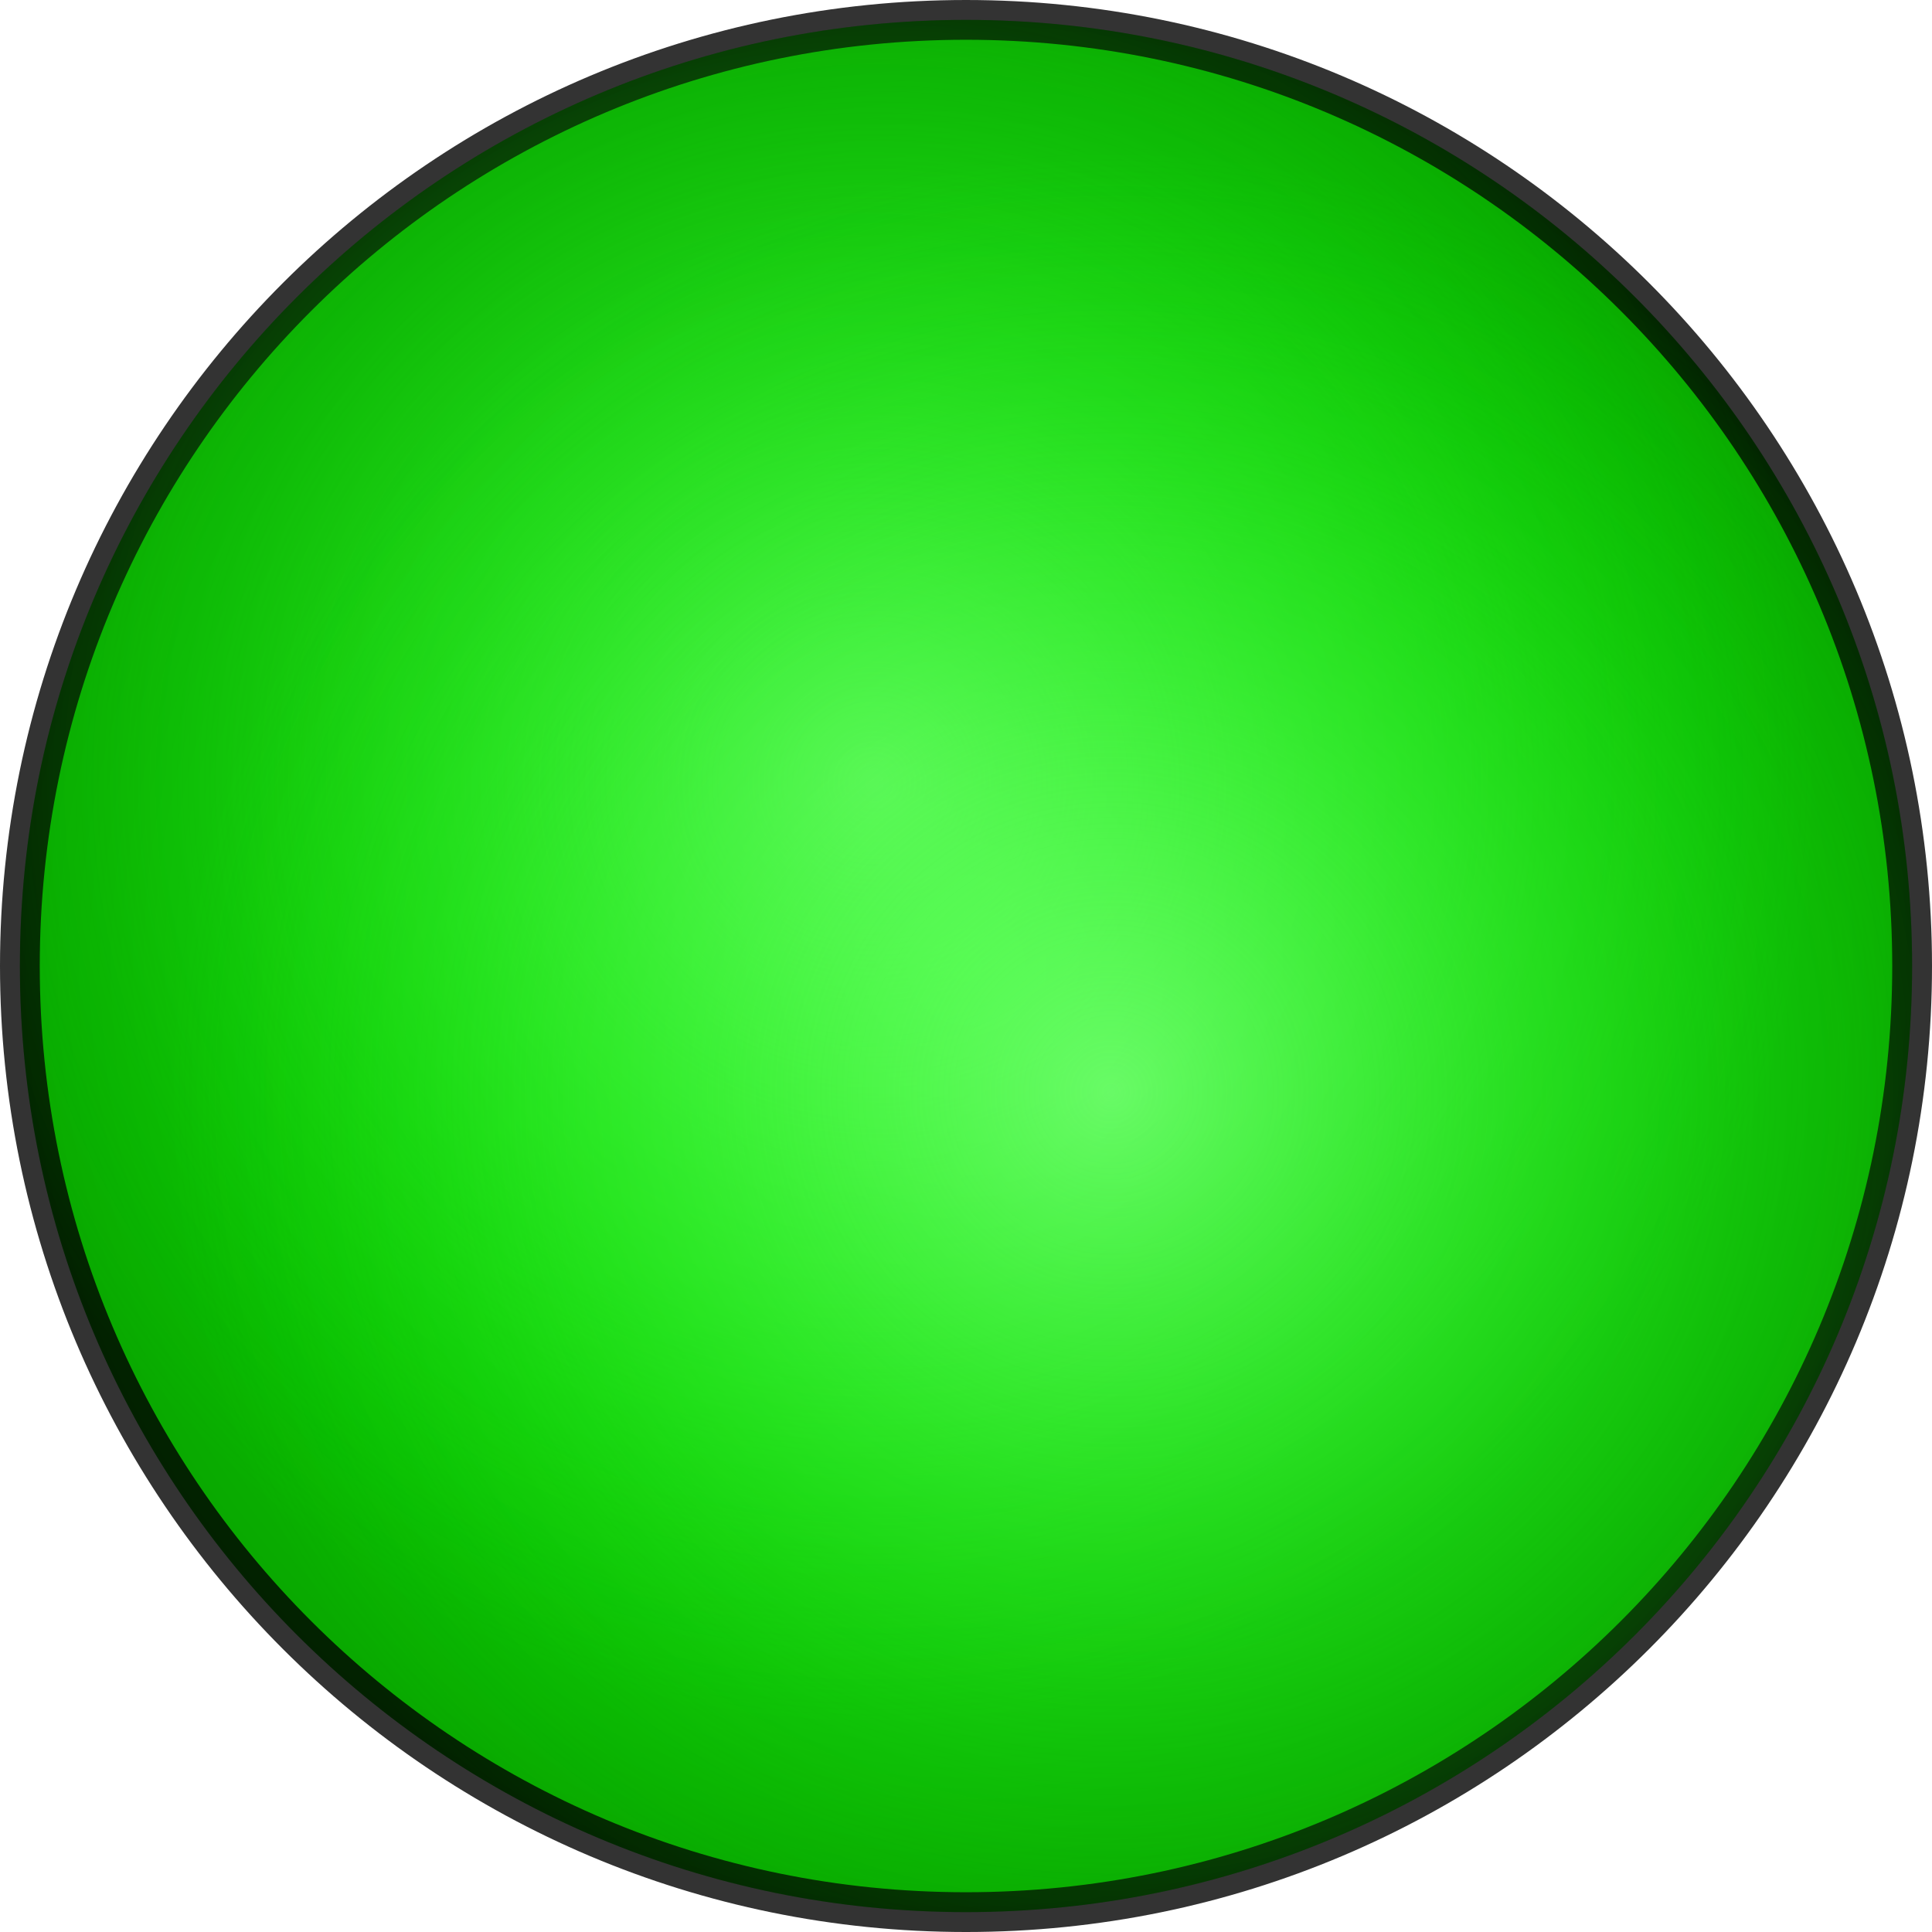
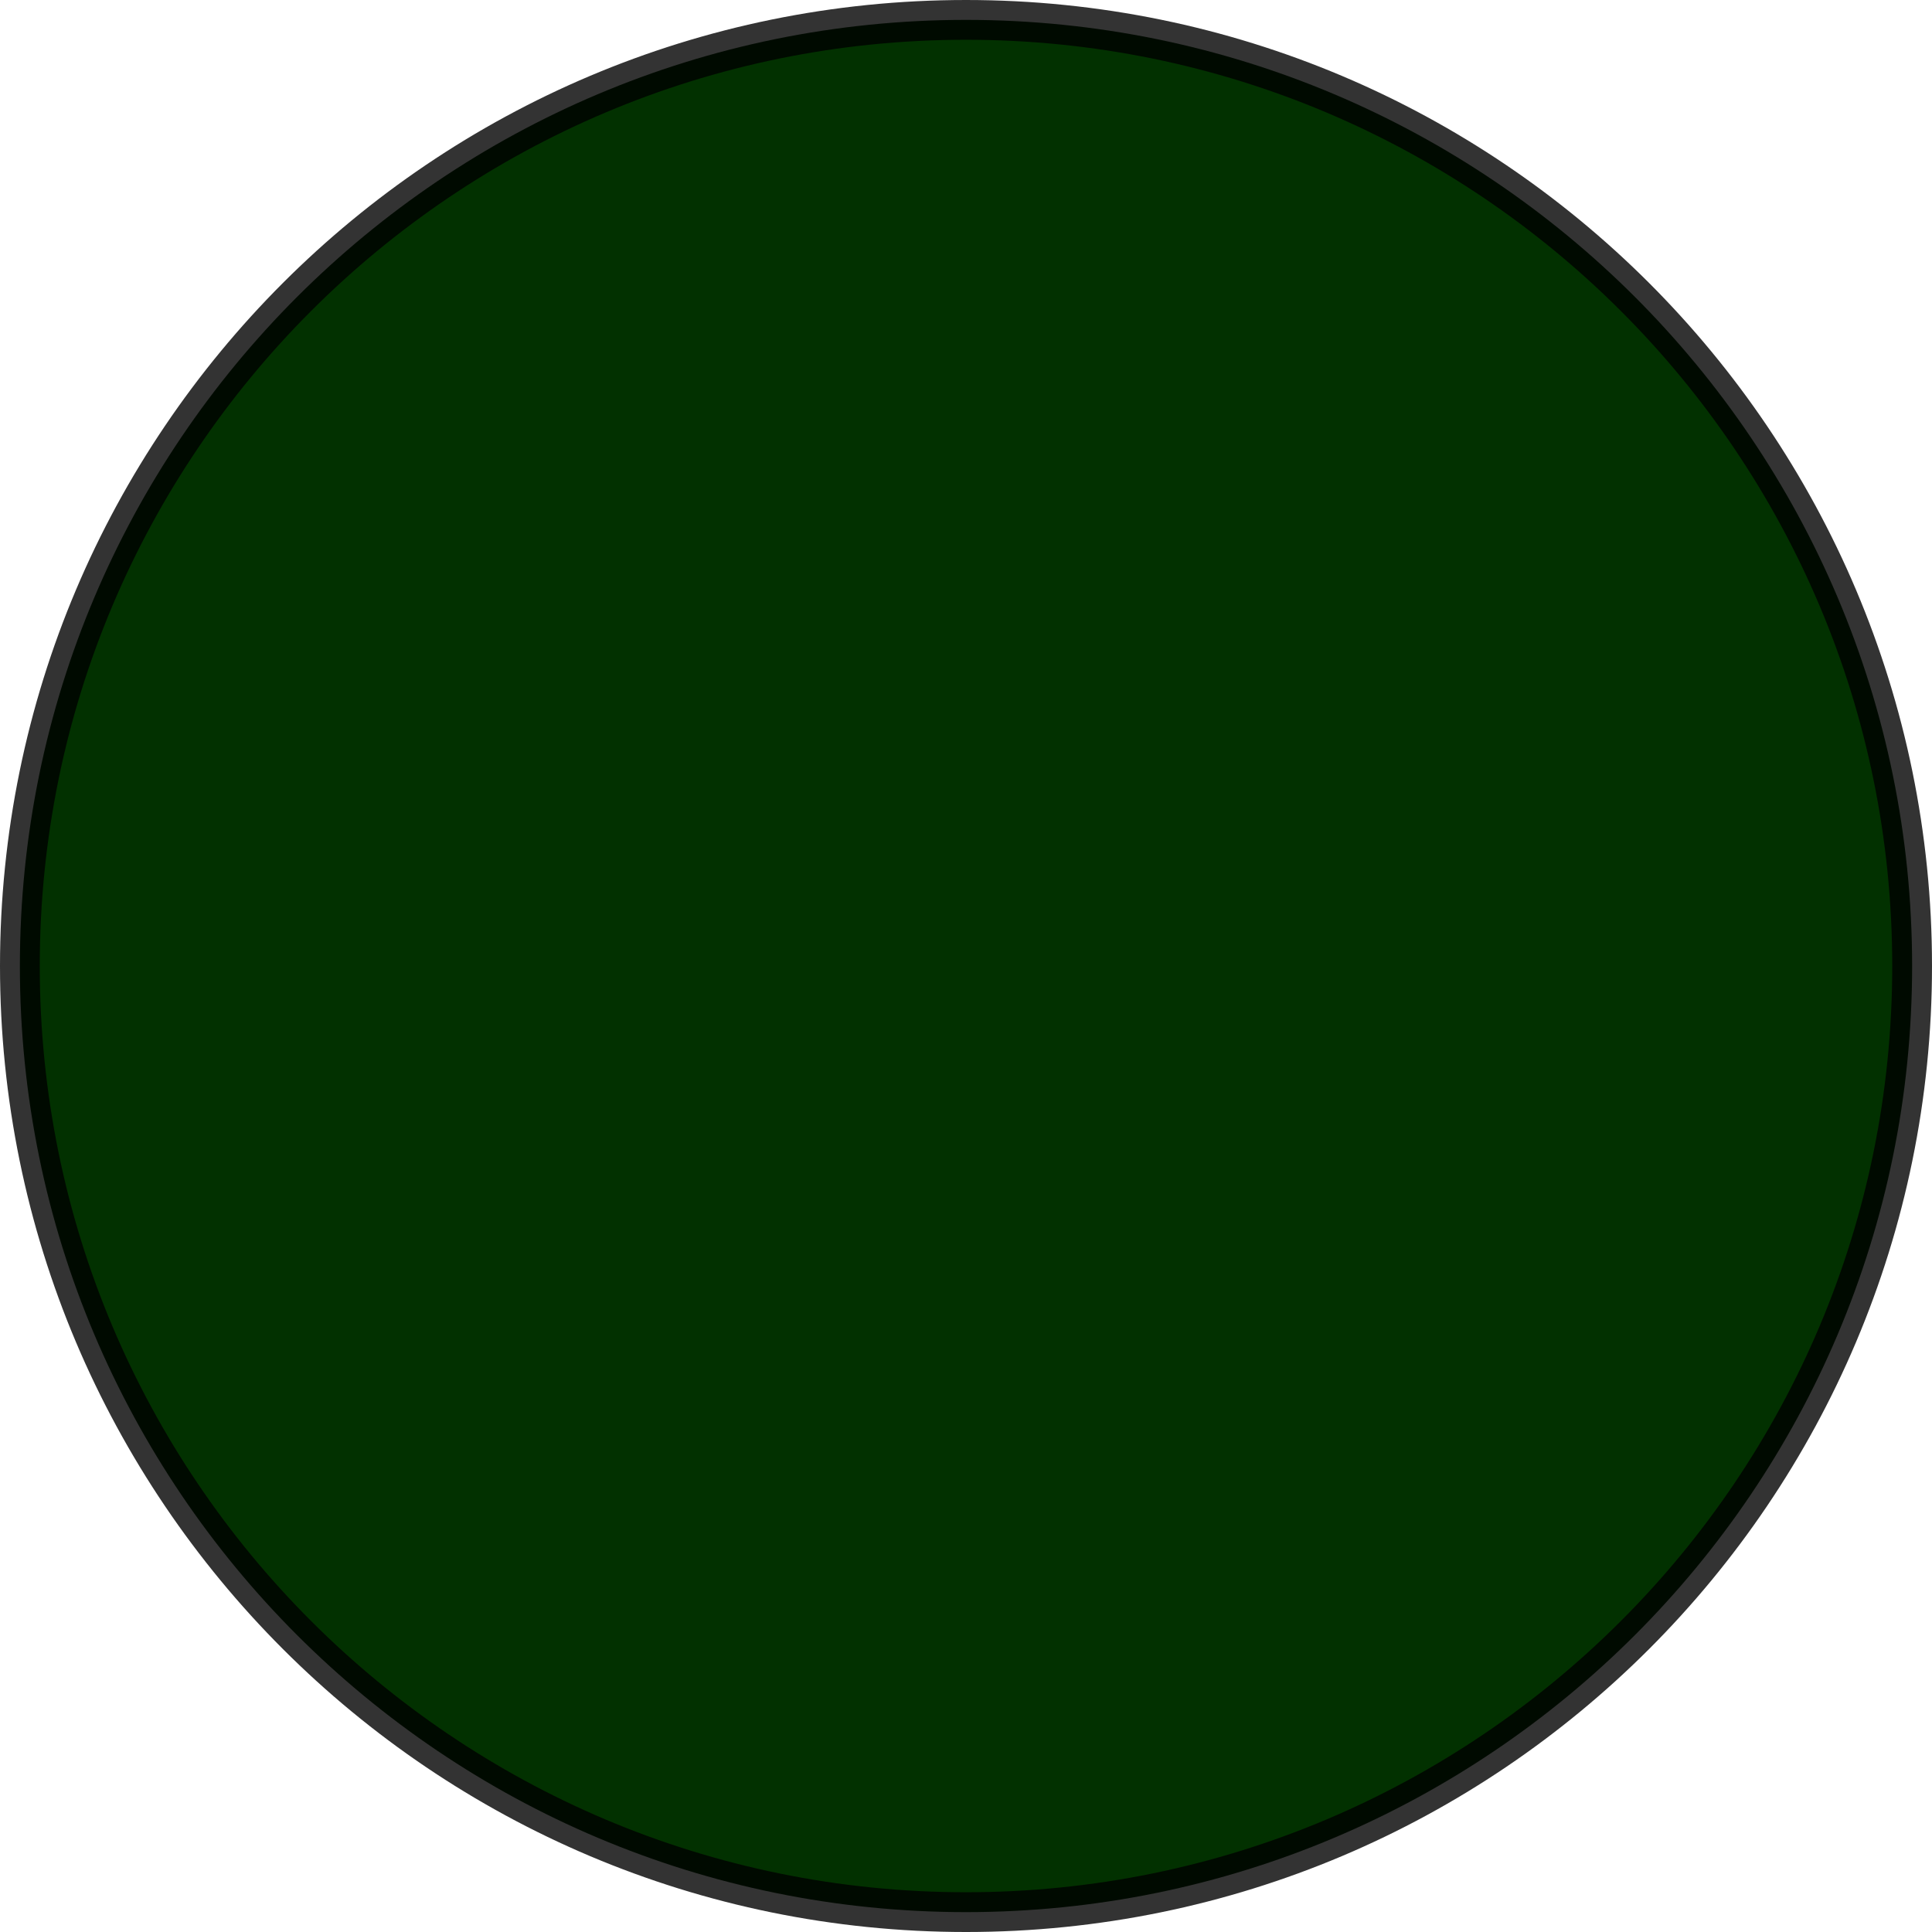
- <svg xmlns="http://www.w3.org/2000/svg" xmlns:xlink="http://www.w3.org/1999/xlink" width="437.305" height="437.305" id="svg2" version="1.0">
+ <svg xmlns="http://www.w3.org/2000/svg" width="437.305" height="437.305" id="svg2" version="1.0">
  <defs id="defs4">
    <linearGradient id="linearGradient3205">
      <stop style="stop-color:#0bff00;stop-opacity:1;" offset="0" id="stop3207" />
      <stop style="stop-color:#09a700;stop-opacity:1;" offset="1" id="stop3209" />
    </linearGradient>
    <linearGradient id="linearGradient3197">
      <stop style="stop-color:#85ff85;stop-opacity:0.694;" offset="0" id="stop3199" />
      <stop style="stop-color:#07e800;stop-opacity:0;" offset="1" id="stop3201" />
    </linearGradient>
-     <radialGradient xlink:href="#linearGradient3197" id="radialGradient3203" cx="299.504" cy="530.101" fx="299.504" fy="530.101" r="214.152" gradientUnits="userSpaceOnUse" />
-     <radialGradient xlink:href="#linearGradient3205" id="radialGradient3211" cx="320.218" cy="571.53" fx="320.218" fy="571.53" r="214.152" gradientUnits="userSpaceOnUse" />
-     <radialGradient xlink:href="#linearGradient3197" id="radialGradient2419" gradientUnits="userSpaceOnUse" cx="353.075" cy="600.101" fx="353.075" fy="600.101" r="214.152" />
  </defs>
  <g id="layer1" transform="translate(-101.566,-352.8772)">
    <path style="fill:none;stroke:none;stroke-width:9;stroke-miterlimit:1;stroke-dasharray:none;stroke-opacity:0.767" id="path2387" d="M 473.762,496.778 A 124.249,124.249 0 1 1 225.264,496.778 A 124.249,124.249 0 1 1 473.762,496.778 z" />
-     <path style="fill:url(#radialGradient3211);fill-opacity:1;stroke:none;stroke-width:9;stroke-miterlimit:1;stroke-dasharray:none;stroke-opacity:0.767" id="path3163" d="M 534.371,571.53 A 214.152,214.152 0 1 1 106.066,571.53 A 214.152,214.152 0 1 1 534.371,571.53 z" />
+     <path style="fill:#023100;fill-opacity:1;stroke:none;stroke-width:9;stroke-miterlimit:1;stroke-dasharray:none;stroke-opacity:0.767" id="path3163" d="M 534.371,571.53 A 214.152,214.152 0 1 1 106.066,571.53 A 214.152,214.152 0 1 1 534.371,571.53 z" />
    <path style="fill:none;fill-opacity:1;stroke:#000000;stroke-width:9;stroke-miterlimit:1;stroke-dasharray:none;stroke-opacity:0.797" id="path3185" d="M 534.371,571.53 A 214.152,214.152 0 1 1 106.066,571.53 A 214.152,214.152 0 1 1 534.371,571.53 z" />
-     <path style="fill:url(#radialGradient3203);fill-opacity:1;stroke:none;stroke-width:9;stroke-miterlimit:1;stroke-dasharray:none;stroke-opacity:0.767" id="path3187" d="M 534.371,571.53 A 214.152,214.152 0 1 1 106.066,571.53 A 214.152,214.152 0 1 1 534.371,571.53 z" />
-     <path style="fill:url(#radialGradient2419);fill-opacity:1.0;stroke:none;stroke-width:9;stroke-miterlimit:1;stroke-dasharray:none;stroke-opacity:0.767" id="path2417" d="M 534.371,571.53 A 214.152,214.152 0 1 1 106.066,571.53 A 214.152,214.152 0 1 1 534.371,571.53 z" />
  </g>
</svg>
